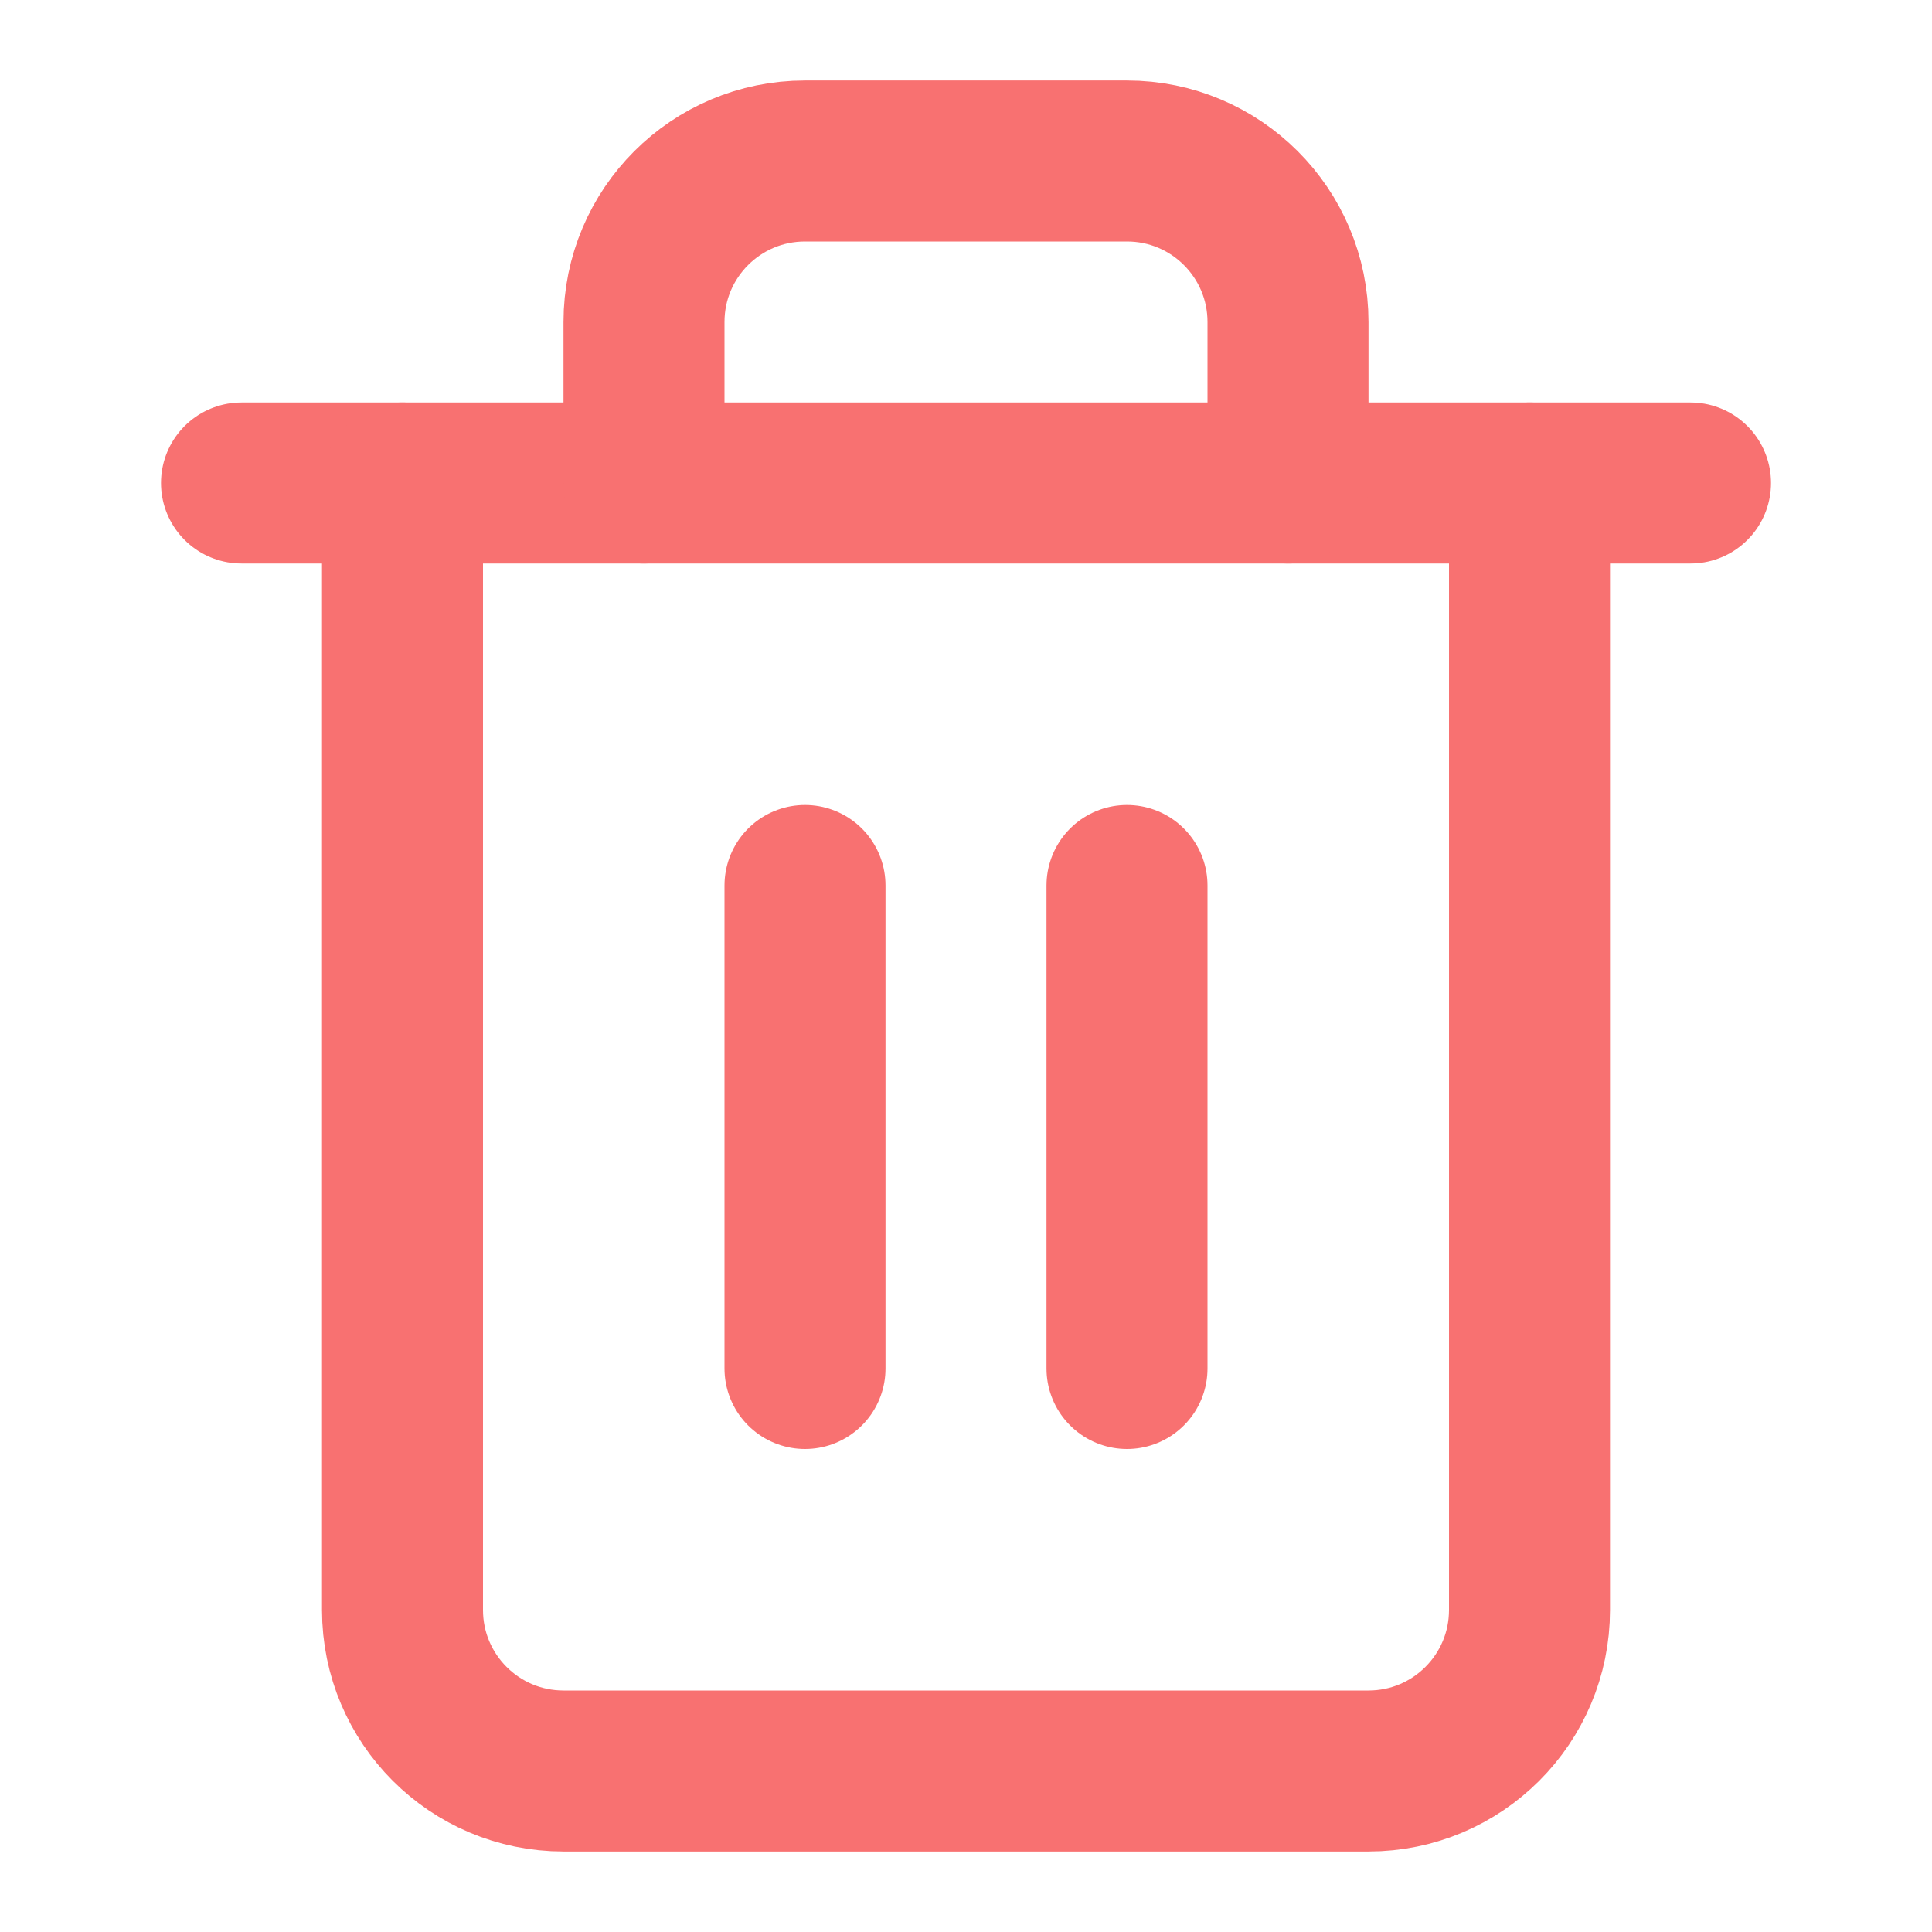
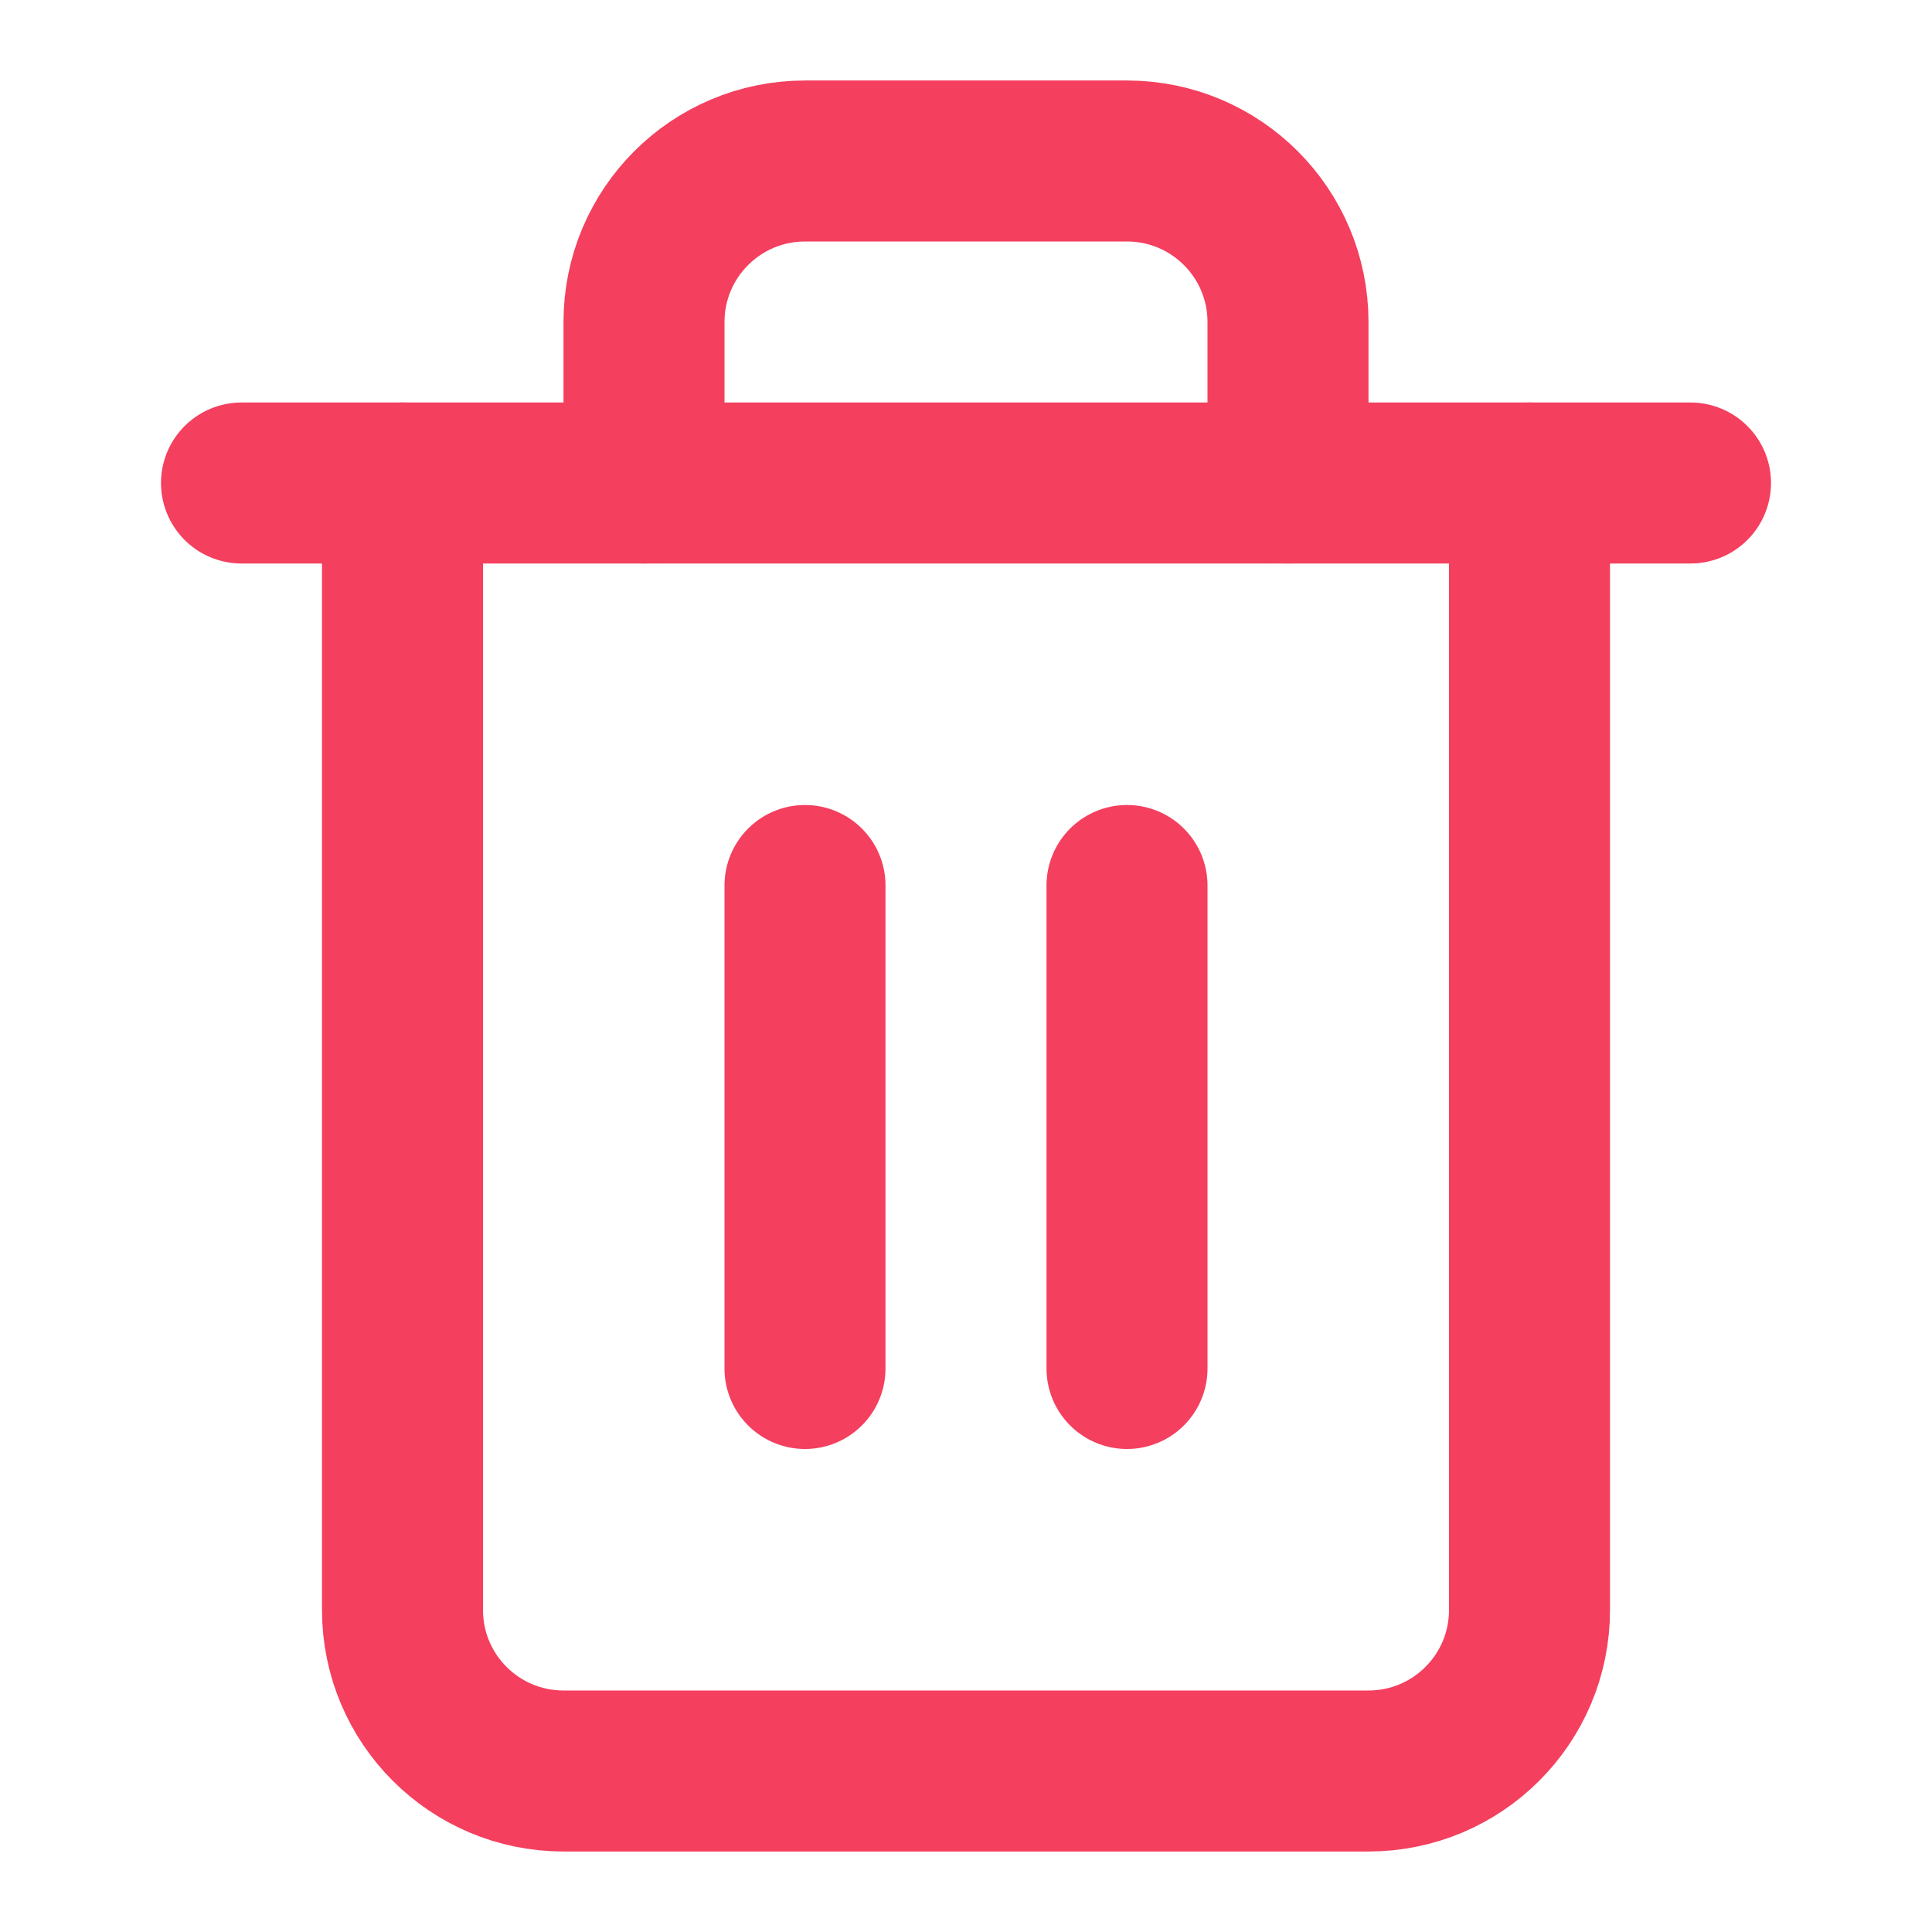
- <svg xmlns="http://www.w3.org/2000/svg" viewBox="0 0 24 24" width="24" height="24" fill="none" stroke="#f87171" stroke-width="2" stroke-linecap="round" stroke-linejoin="round">
+ <svg xmlns="http://www.w3.org/2000/svg" viewBox="0 0 24 24" width="24" height="24" fill="none" stroke="#f43f5e" stroke-width="2" stroke-linecap="round" stroke-linejoin="round">
  <polyline points="3 6 5 6 21 6" />
  <path d="M19 6v14a2 2 0 0 1-2 2H7a2 2 0 0 1-2-2V6m3 0V4a2 2 0 0 1 2-2h4a2 2 0 0 1 2 2v2" />
  <line x1="10" y1="11" x2="10" y2="17" />
  <line x1="14" y1="11" x2="14" y2="17" />
</svg>
